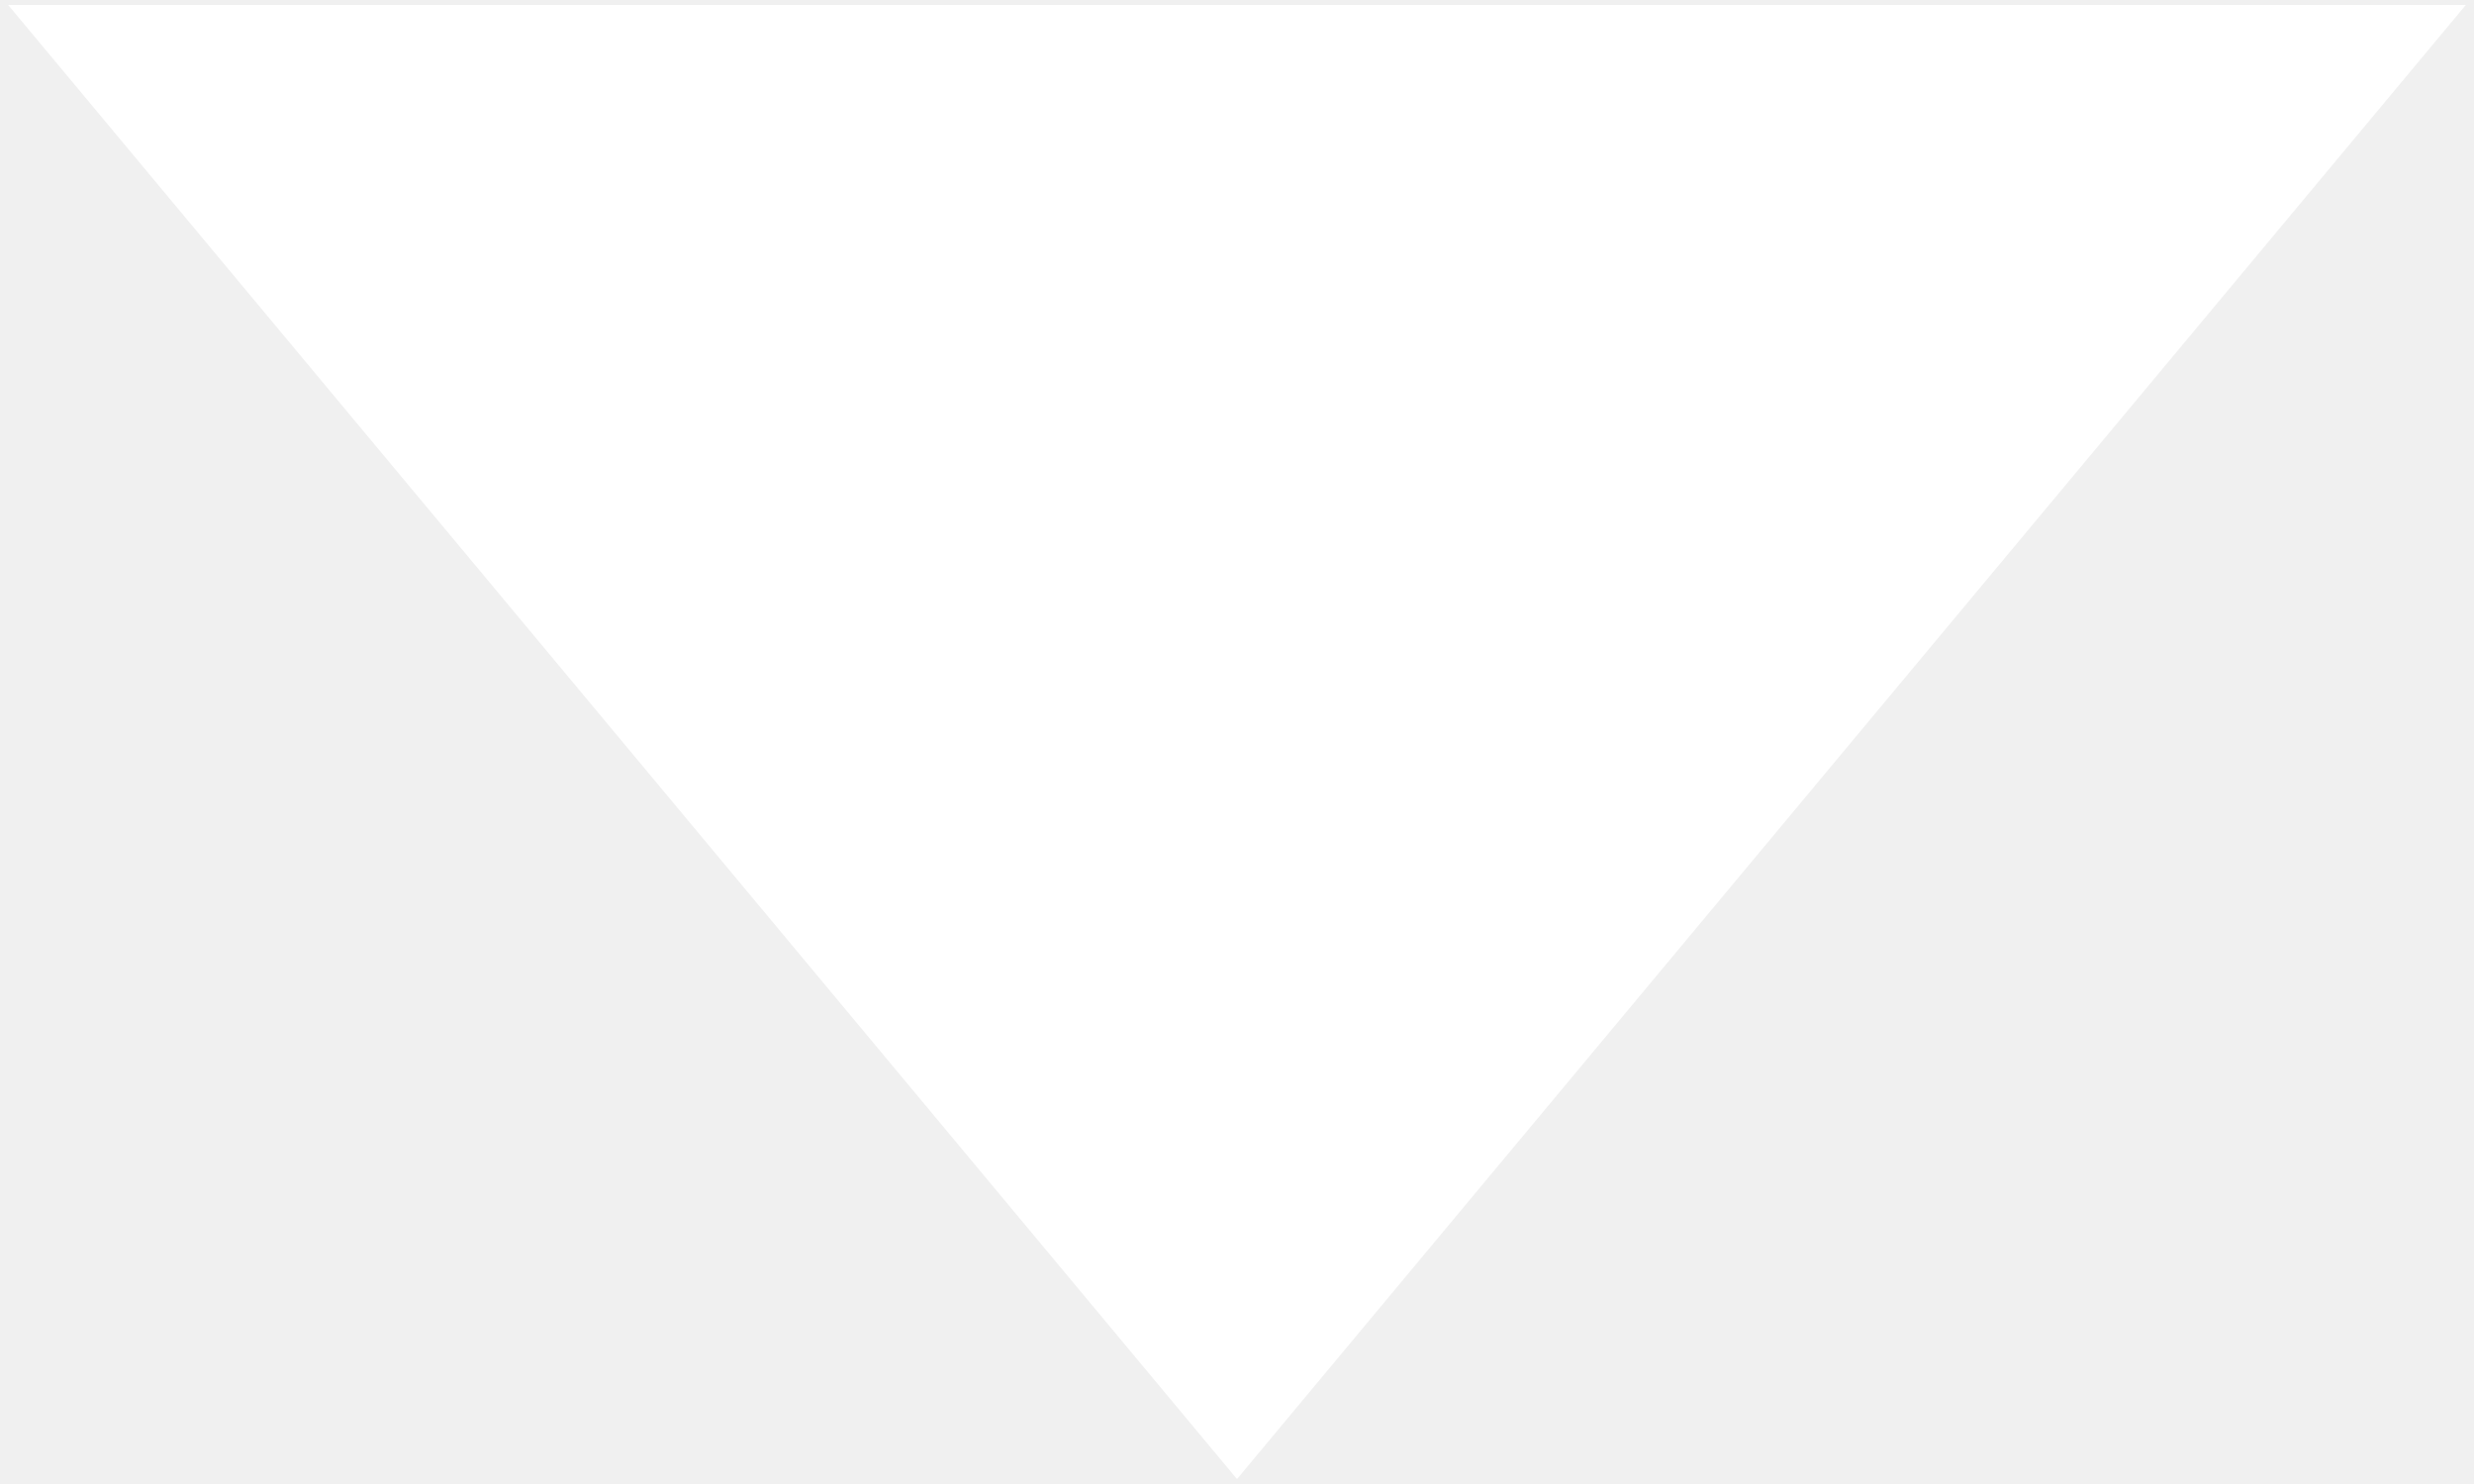
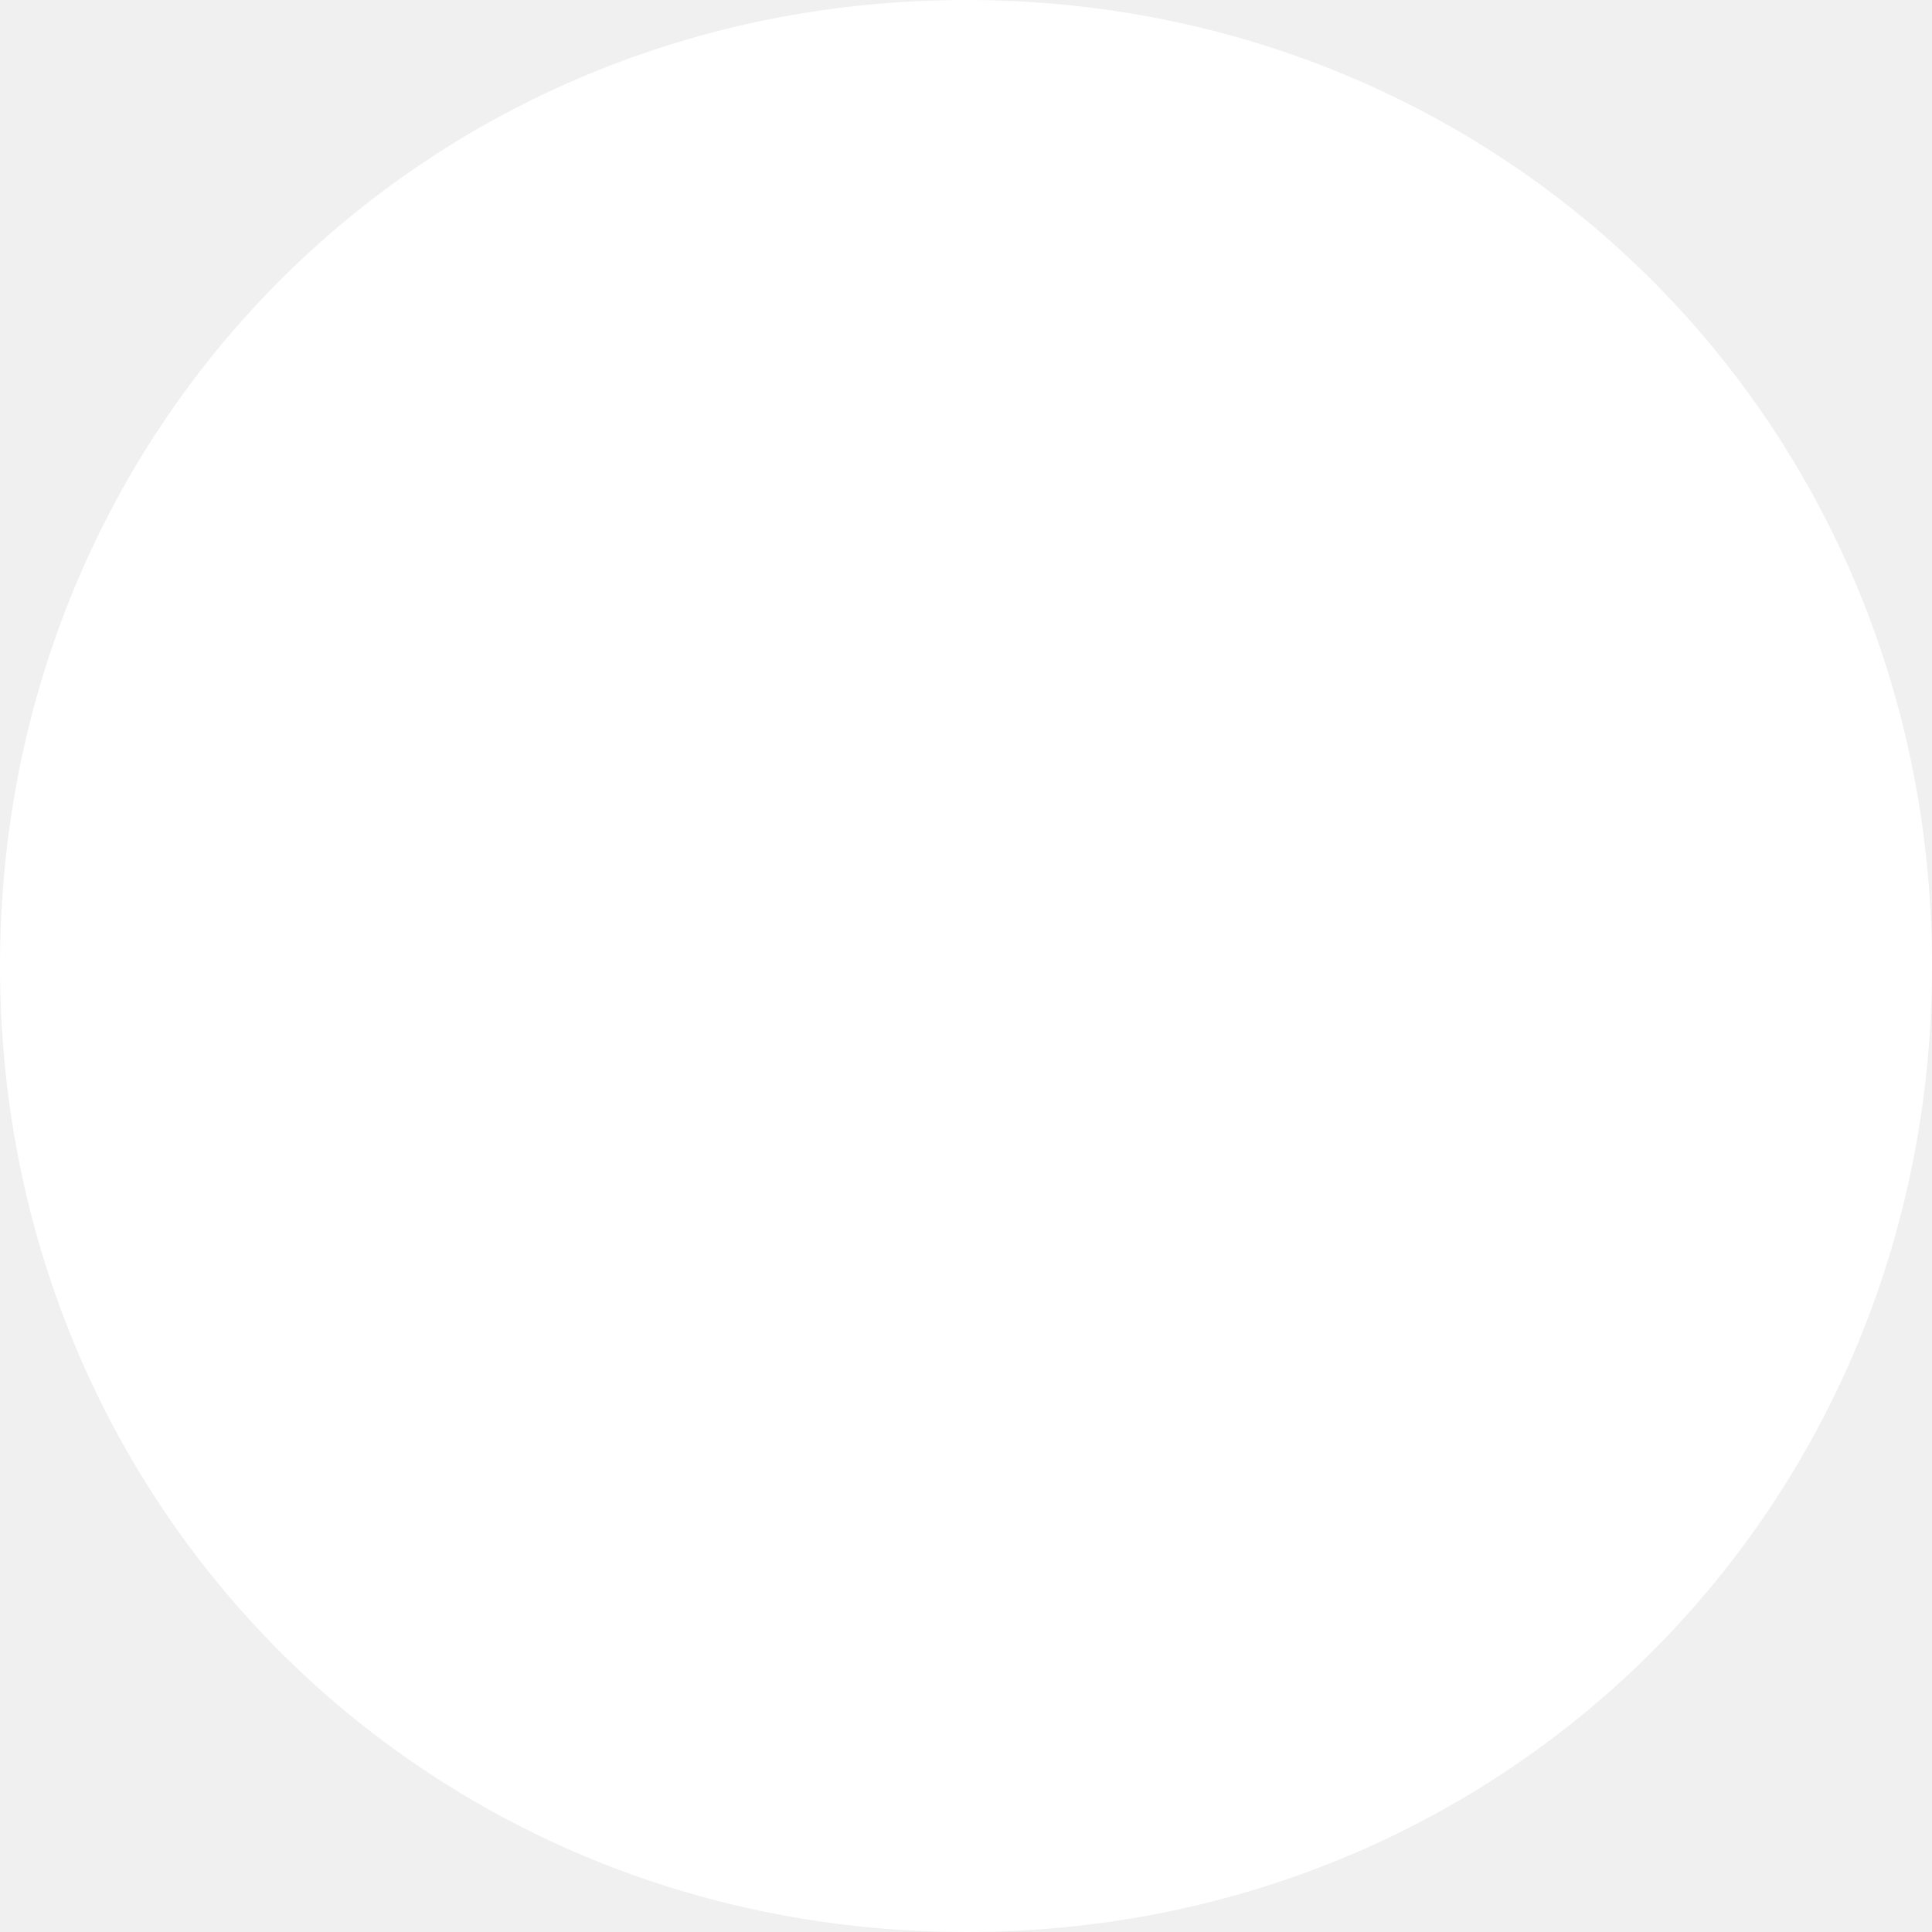
- <svg xmlns="http://www.w3.org/2000/svg" version="1.1" width="10px" height="6px">
-   <g transform="matrix(1 0 0 1 -1340 -212 )">
-     <path d="M 9.967 0.02  L 5 5.98  L 0.033 0.02  L 9.967 0.02  Z " fill-rule="nonzero" fill="#ffffff" stroke="none" transform="matrix(1 0 0 1 1340 212 )" />
+ <svg xmlns="http://www.w3.org/2000/svg" version="1.1" width="56px" height="56px">
+   <g transform="matrix(1 0 0 1 -223 -110 )">
+     <path d="M 0 28  C 0 12.32  12.32 0  28 0  C 36.569 0  44.134 3.679  49.234 9.576  C 53.466 14.469  56 20.889  56 28  C 56 43.68  43.68 56  28 56  C 22.24 56  16.934 54.338  12.525 51.457  C 4.931 46.496  0 37.92  0 28  Z " fill-rule="nonzero" fill="#ffffff" stroke="none" transform="matrix(1 0 0 1 223 110 )" />
  </g>
</svg>
